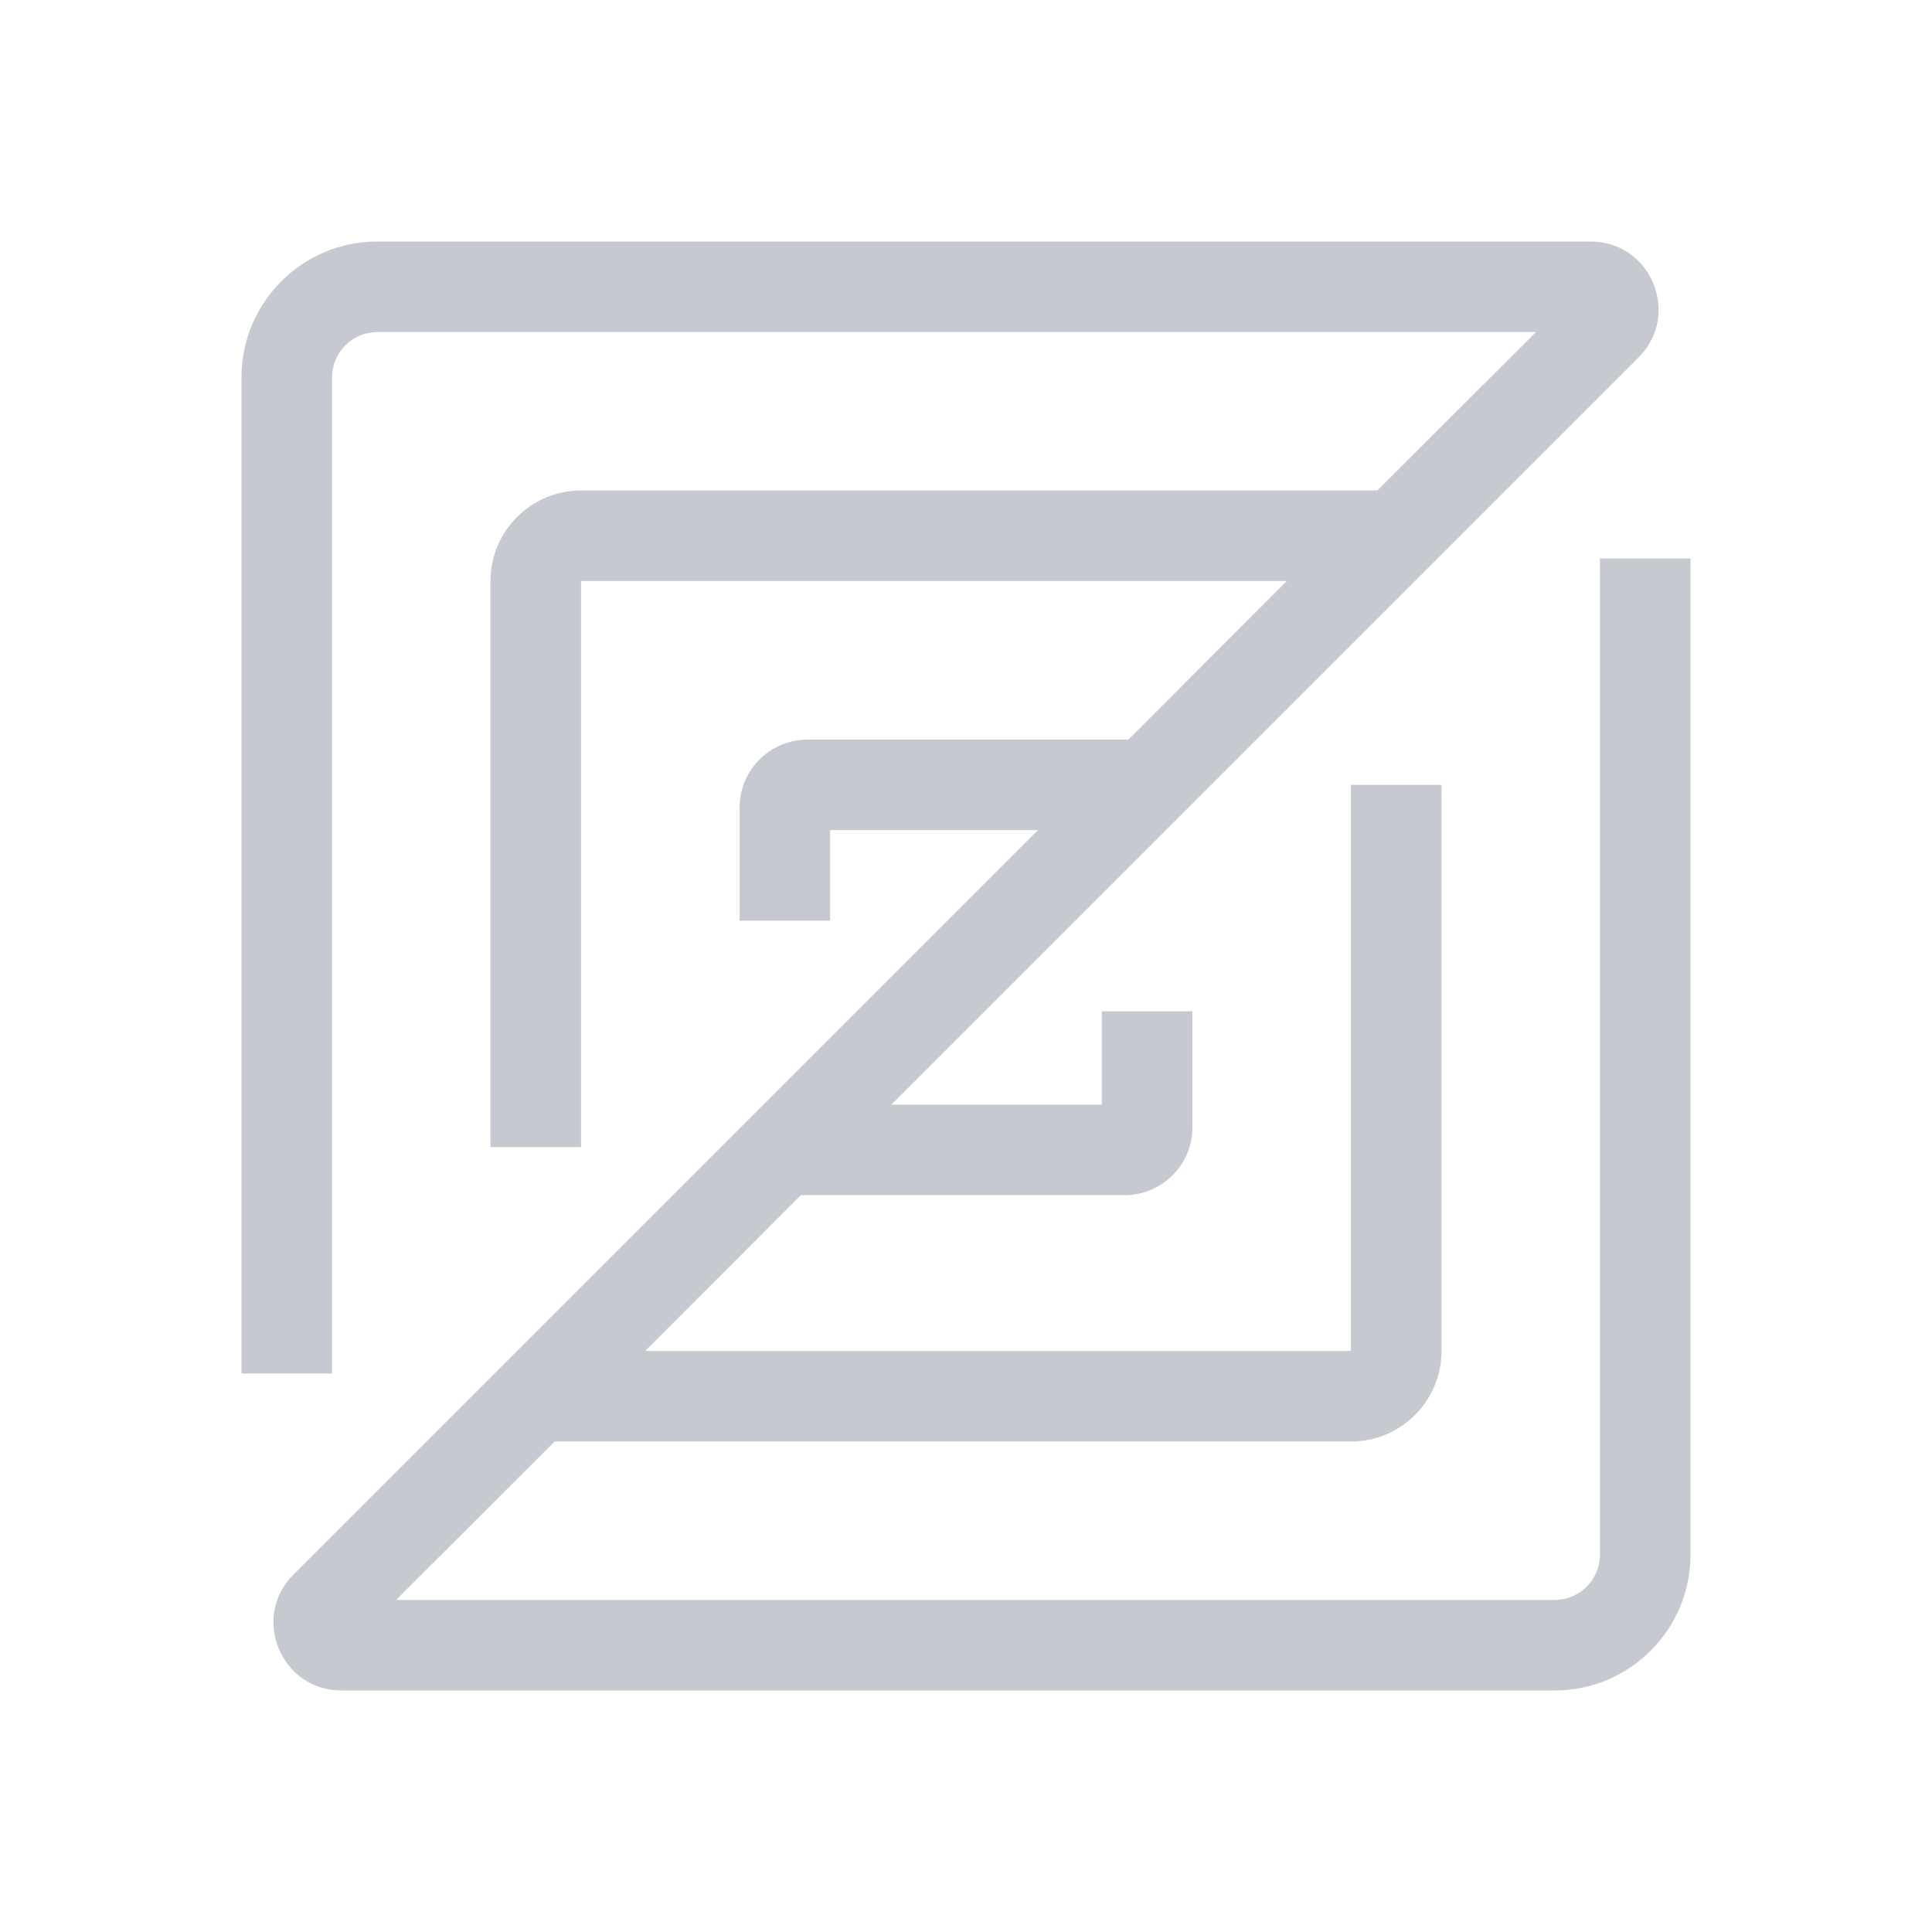
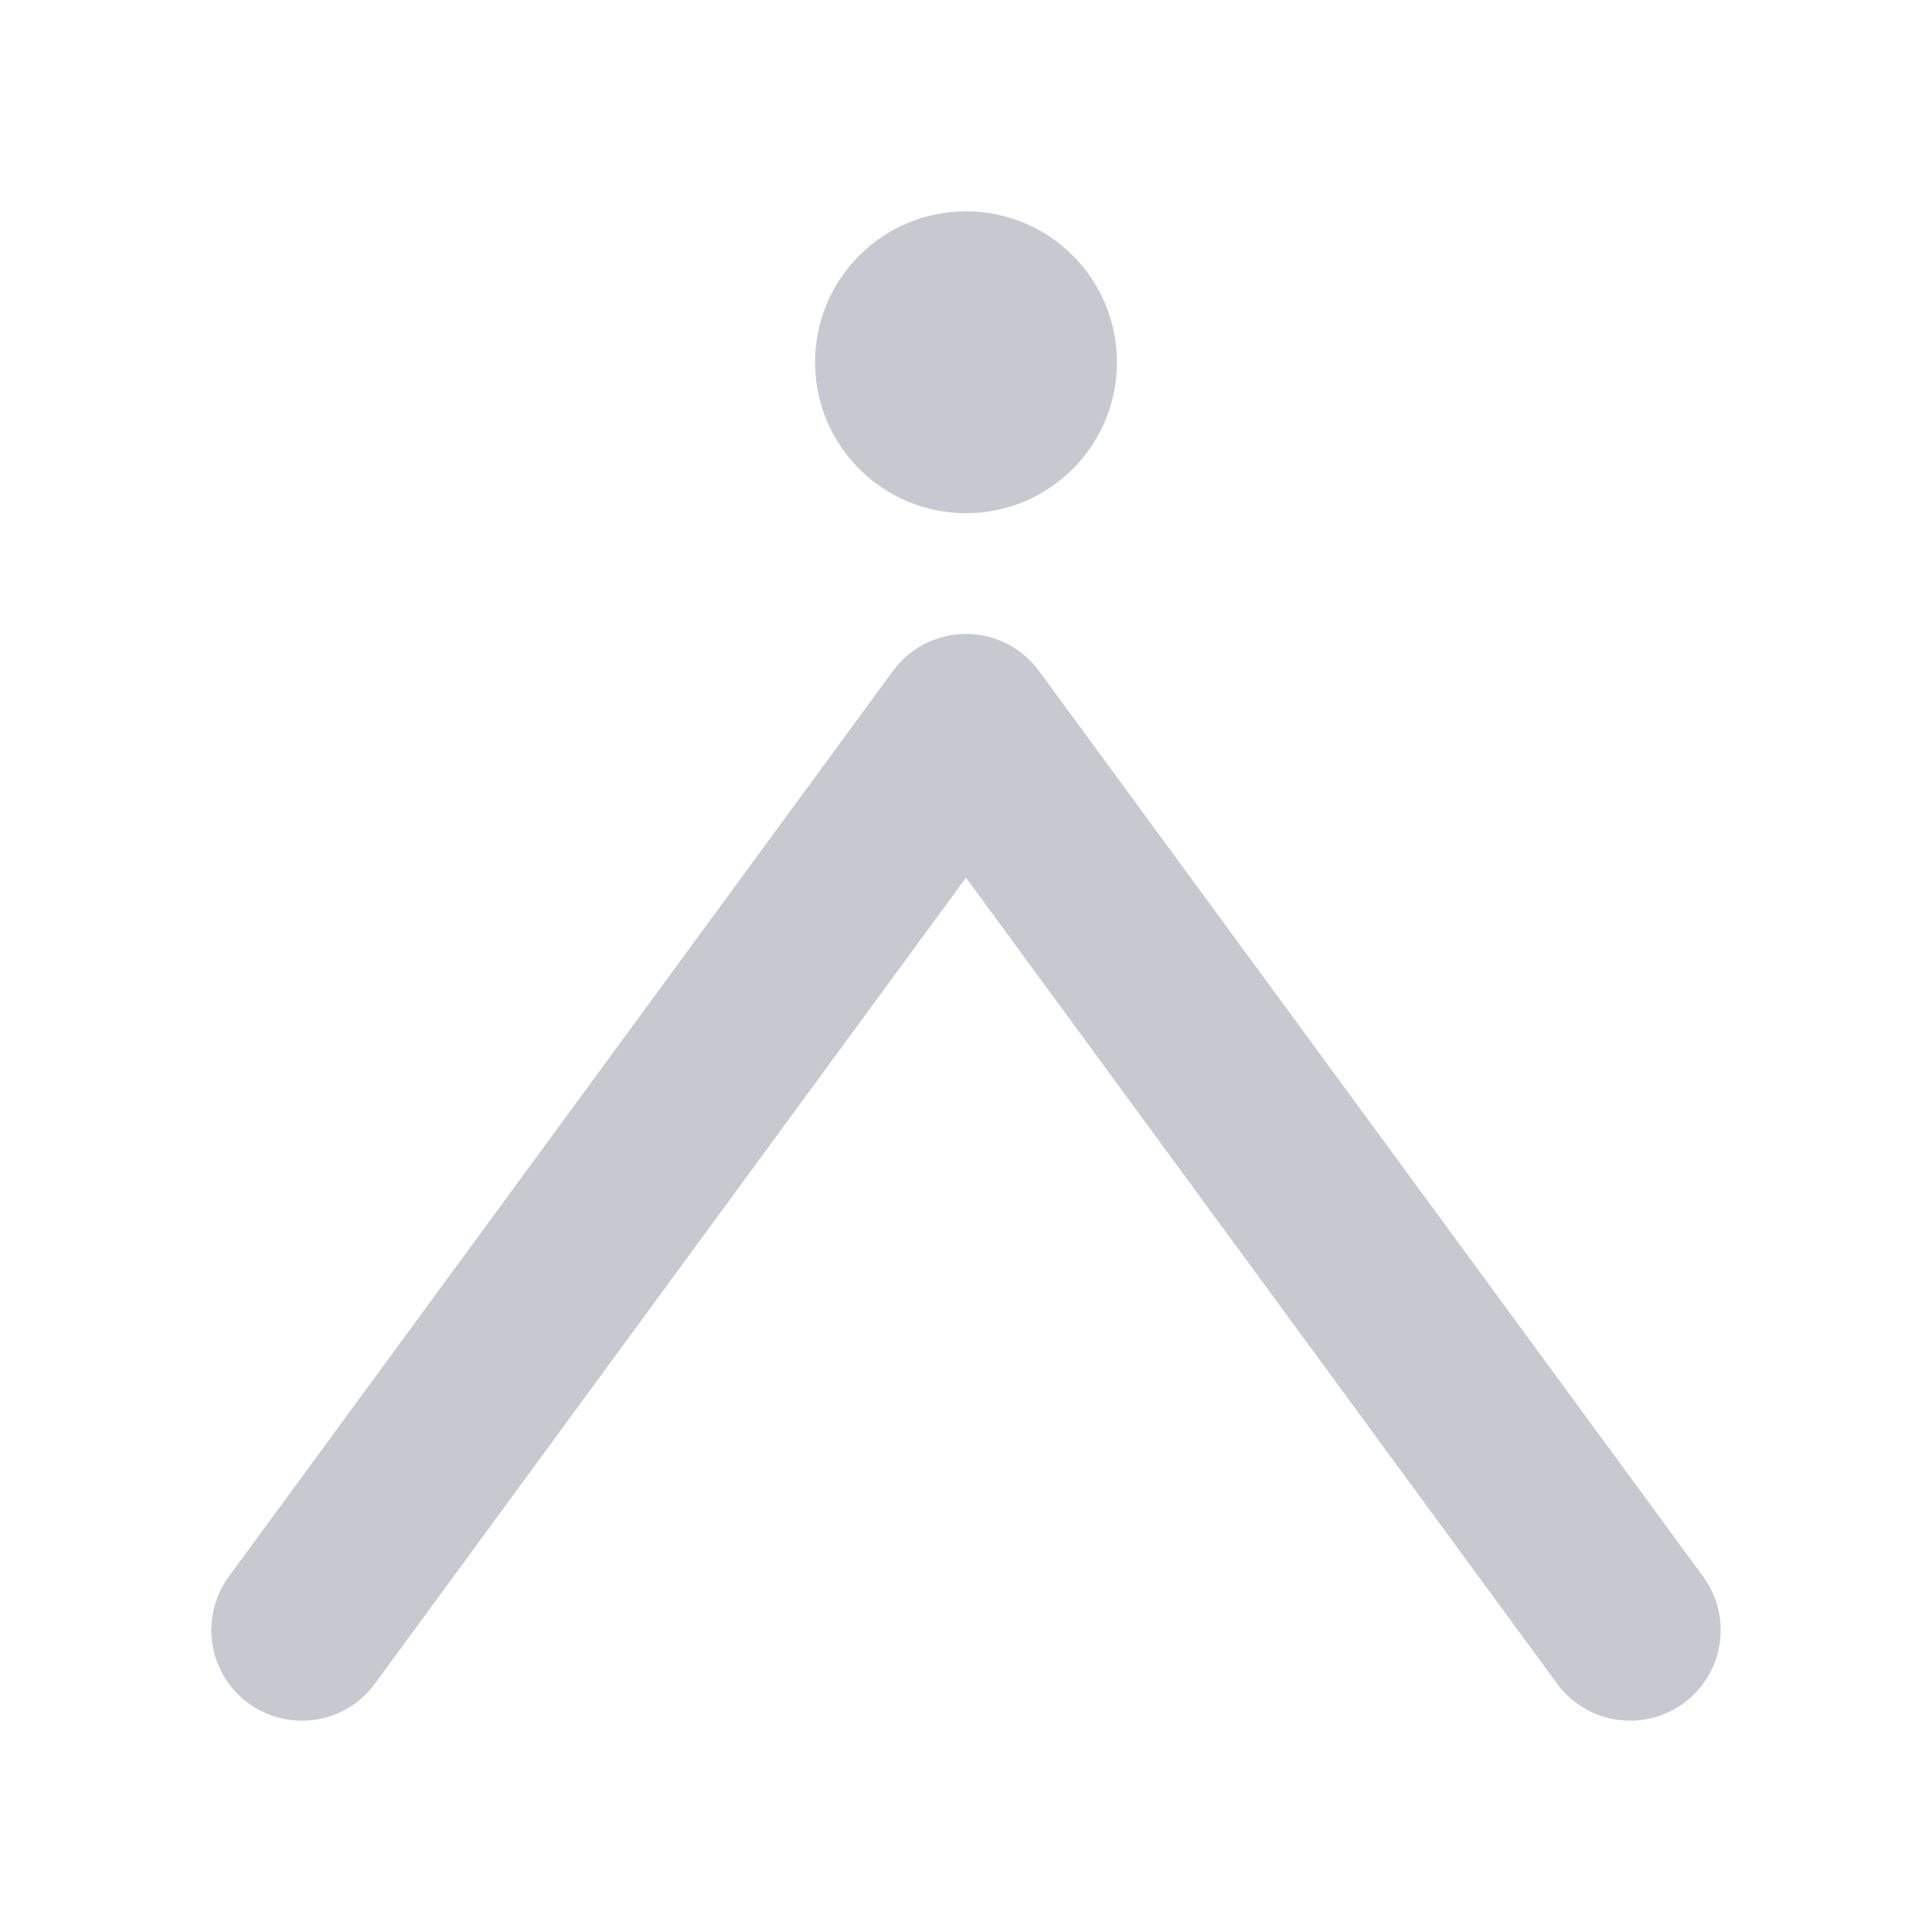
<svg xmlns="http://www.w3.org/2000/svg" width="16" height="16" viewBox="0 0 16 16" fill="none">
-   <path fill-rule="evenodd" clip-rule="evenodd" d="M3.125 2.75C2.918 2.75 2.75 2.918 2.75 3.125V11.375H2V3.125C2 2.504 2.504 2 3.125 2H13.172C13.674 2 13.924 2.606 13.57 2.96L7.382 9.148H9.125V8.375H9.875V9.336C9.875 9.647 9.623 9.898 9.312 9.898H6.632L5.343 11.188H11.188V6.5H11.938V11.188C11.938 11.602 11.602 11.938 11.188 11.938H4.593L3.28 13.25H12.875C13.082 13.25 13.25 13.082 13.25 12.875V4.625H14V12.875C14 13.496 13.496 14 12.875 14H2.828C2.327 14 2.076 13.394 2.43 13.04L8.595 6.875H6.875V7.625H6.125V6.688C6.125 6.377 6.377 6.125 6.688 6.125H9.345L10.657 4.812H4.812V9.5H4.062V4.812C4.062 4.398 4.398 4.062 4.812 4.062H11.407L12.72 2.75H3.125Z" fill="#C6CAD0" />
+   <path d="M2.5 13.5L8 6L13.5 13.5" stroke="#C6CAD0" stroke-width="1.5" stroke-linejoin="round" stroke-linecap="round" />
+   <circle cx="8" cy="3" r="1.25" fill="#C6CAD0" />
</svg>
